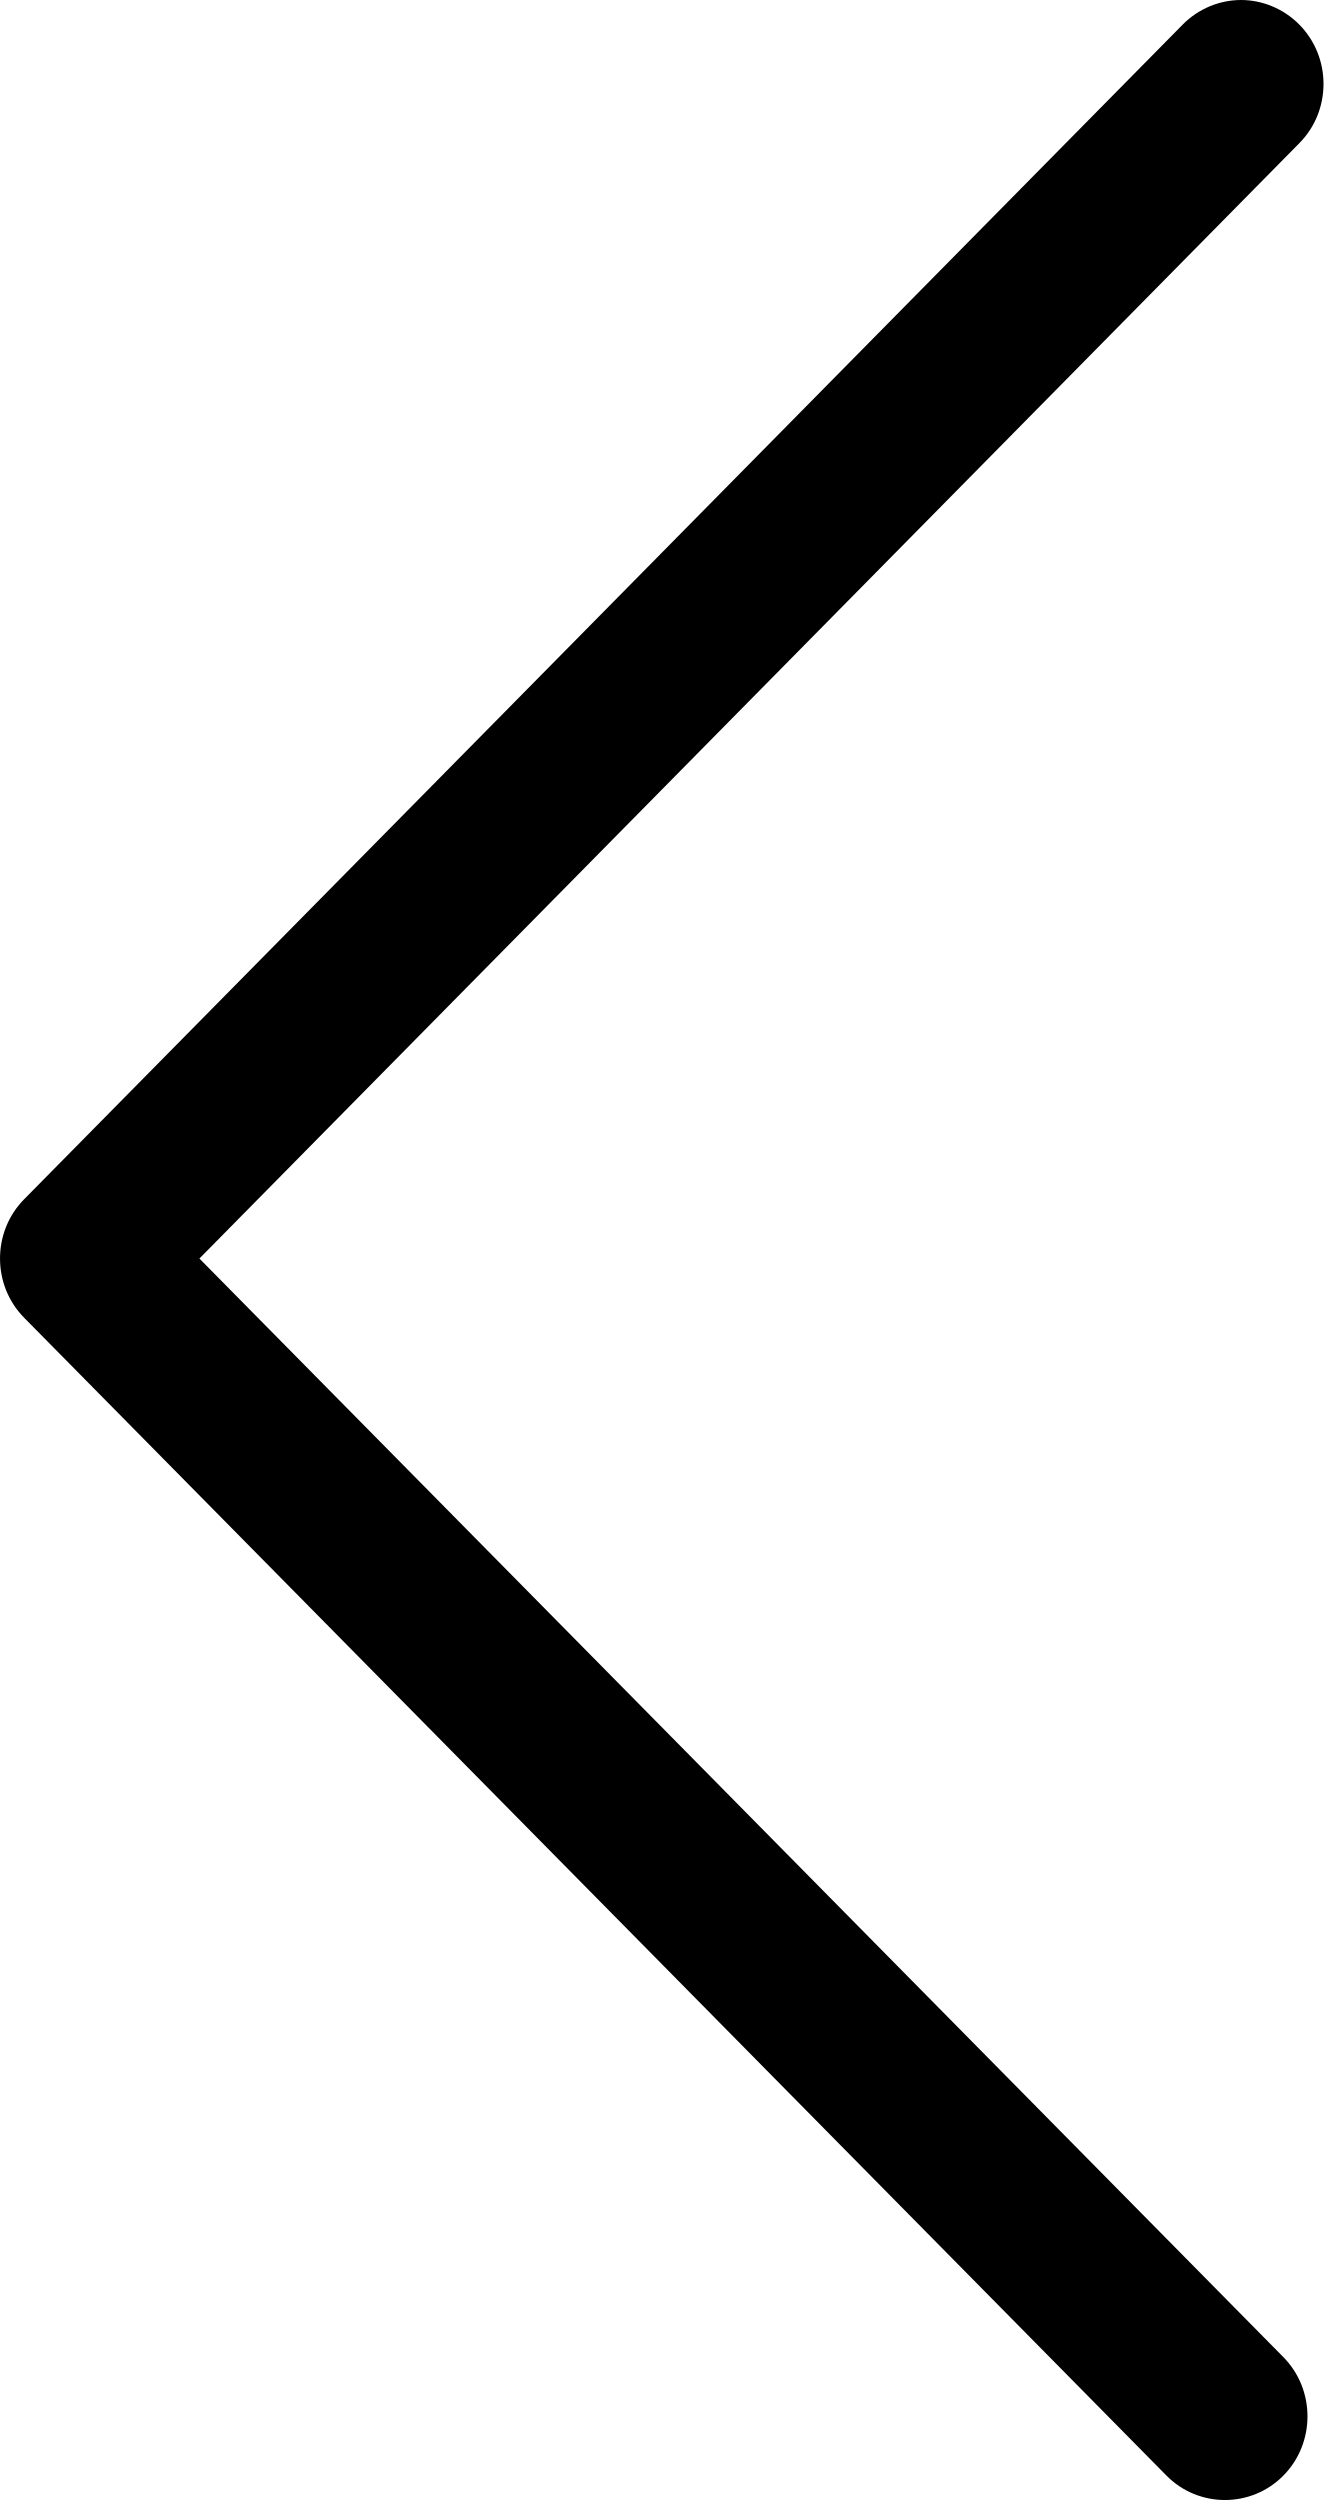
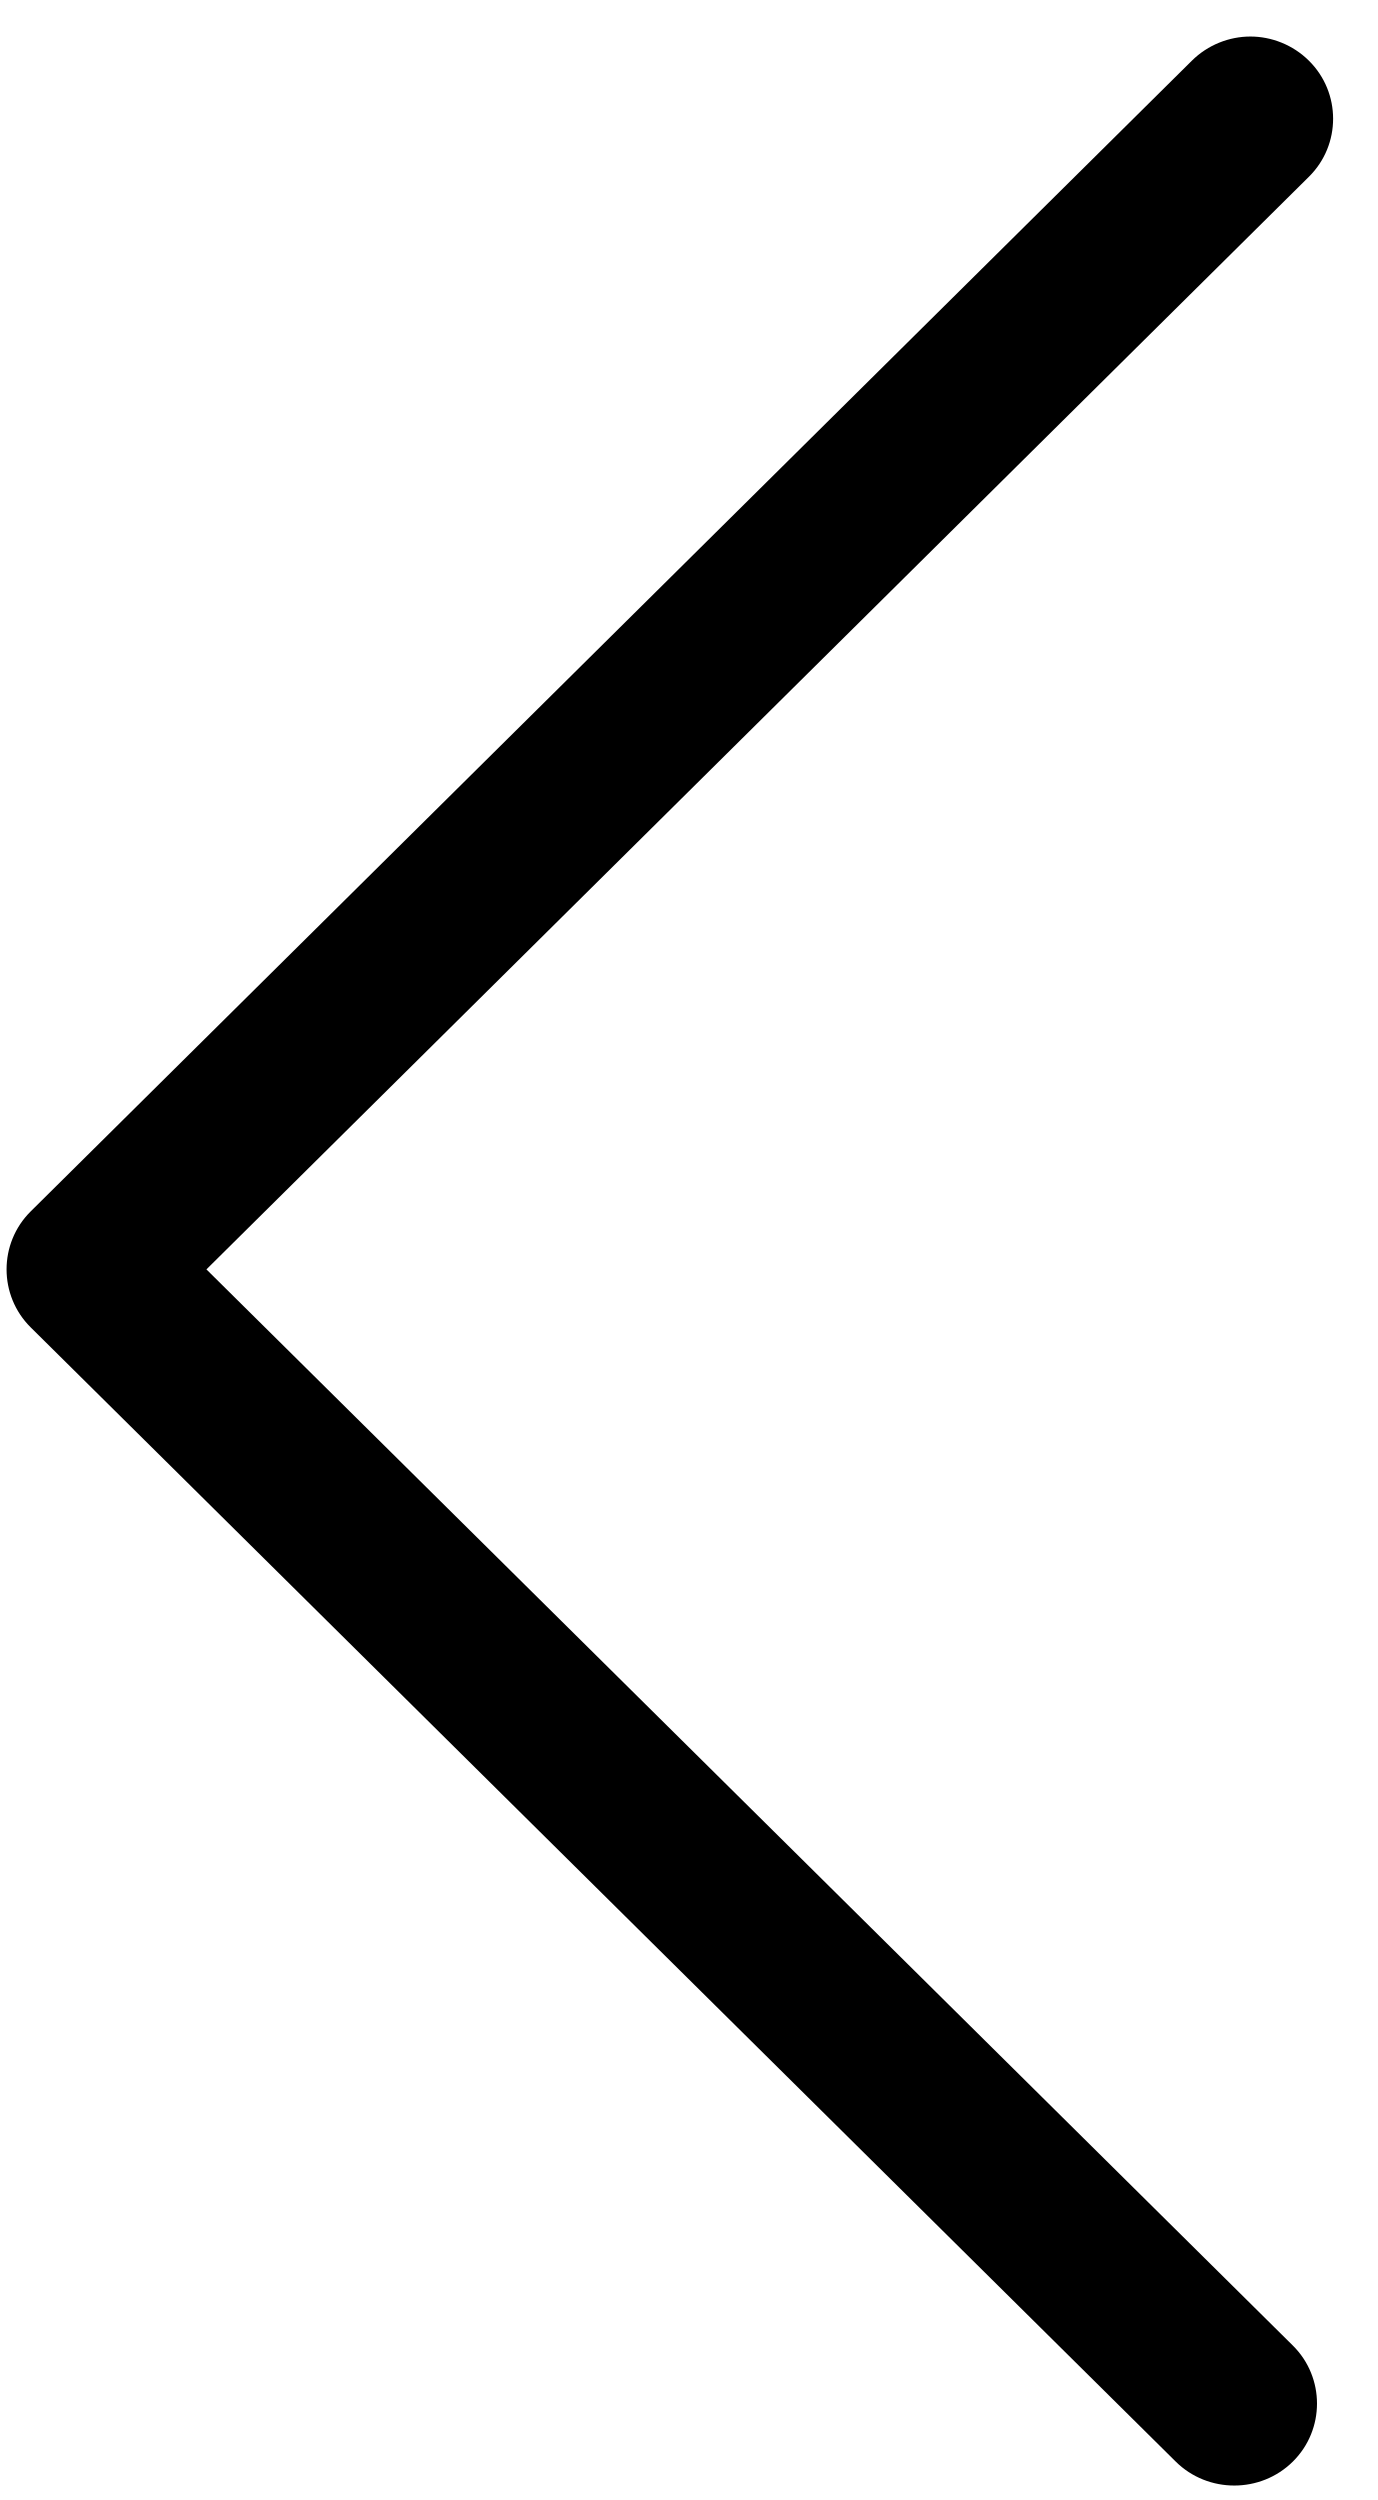
- <svg xmlns="http://www.w3.org/2000/svg" width="18" height="34" viewBox="0 0 18 34" fill="none">
-   <path d="M16.878 0C17.162 0 17.454 0.114 17.672 0.336C18.109 0.779 18.109 1.504 17.672 1.946L2.712 17.116L17.454 32.057C17.891 32.5 17.891 33.225 17.454 33.668C17.017 34.111 16.301 34.111 15.864 33.668L0.328 17.921C-0.109 17.478 -0.109 16.753 0.328 16.31L16.083 0.336C16.301 0.114 16.593 6.64652e-05 16.878 6.64652e-05L16.878 0Z" fill="black" />
+ <svg xmlns="http://www.w3.org/2000/svg" width="27" height="49" viewBox="0 0 27 49" fill="none">
+   <path d="M24.508 0.716C24.919 0.716 25.34 0.877 25.655 1.19C26.287 1.816 26.287 2.839 25.655 3.464L4.046 24.88L25.34 45.973C25.971 46.598 25.971 47.622 25.34 48.247C24.708 48.873 23.675 48.873 23.044 48.247L0.602 26.017C-0.029 25.392 -0.029 24.368 0.602 23.743L23.36 1.19C23.675 0.877 24.096 0.716 24.508 0.716L24.508 0.716Z" fill="black" />
</svg>
